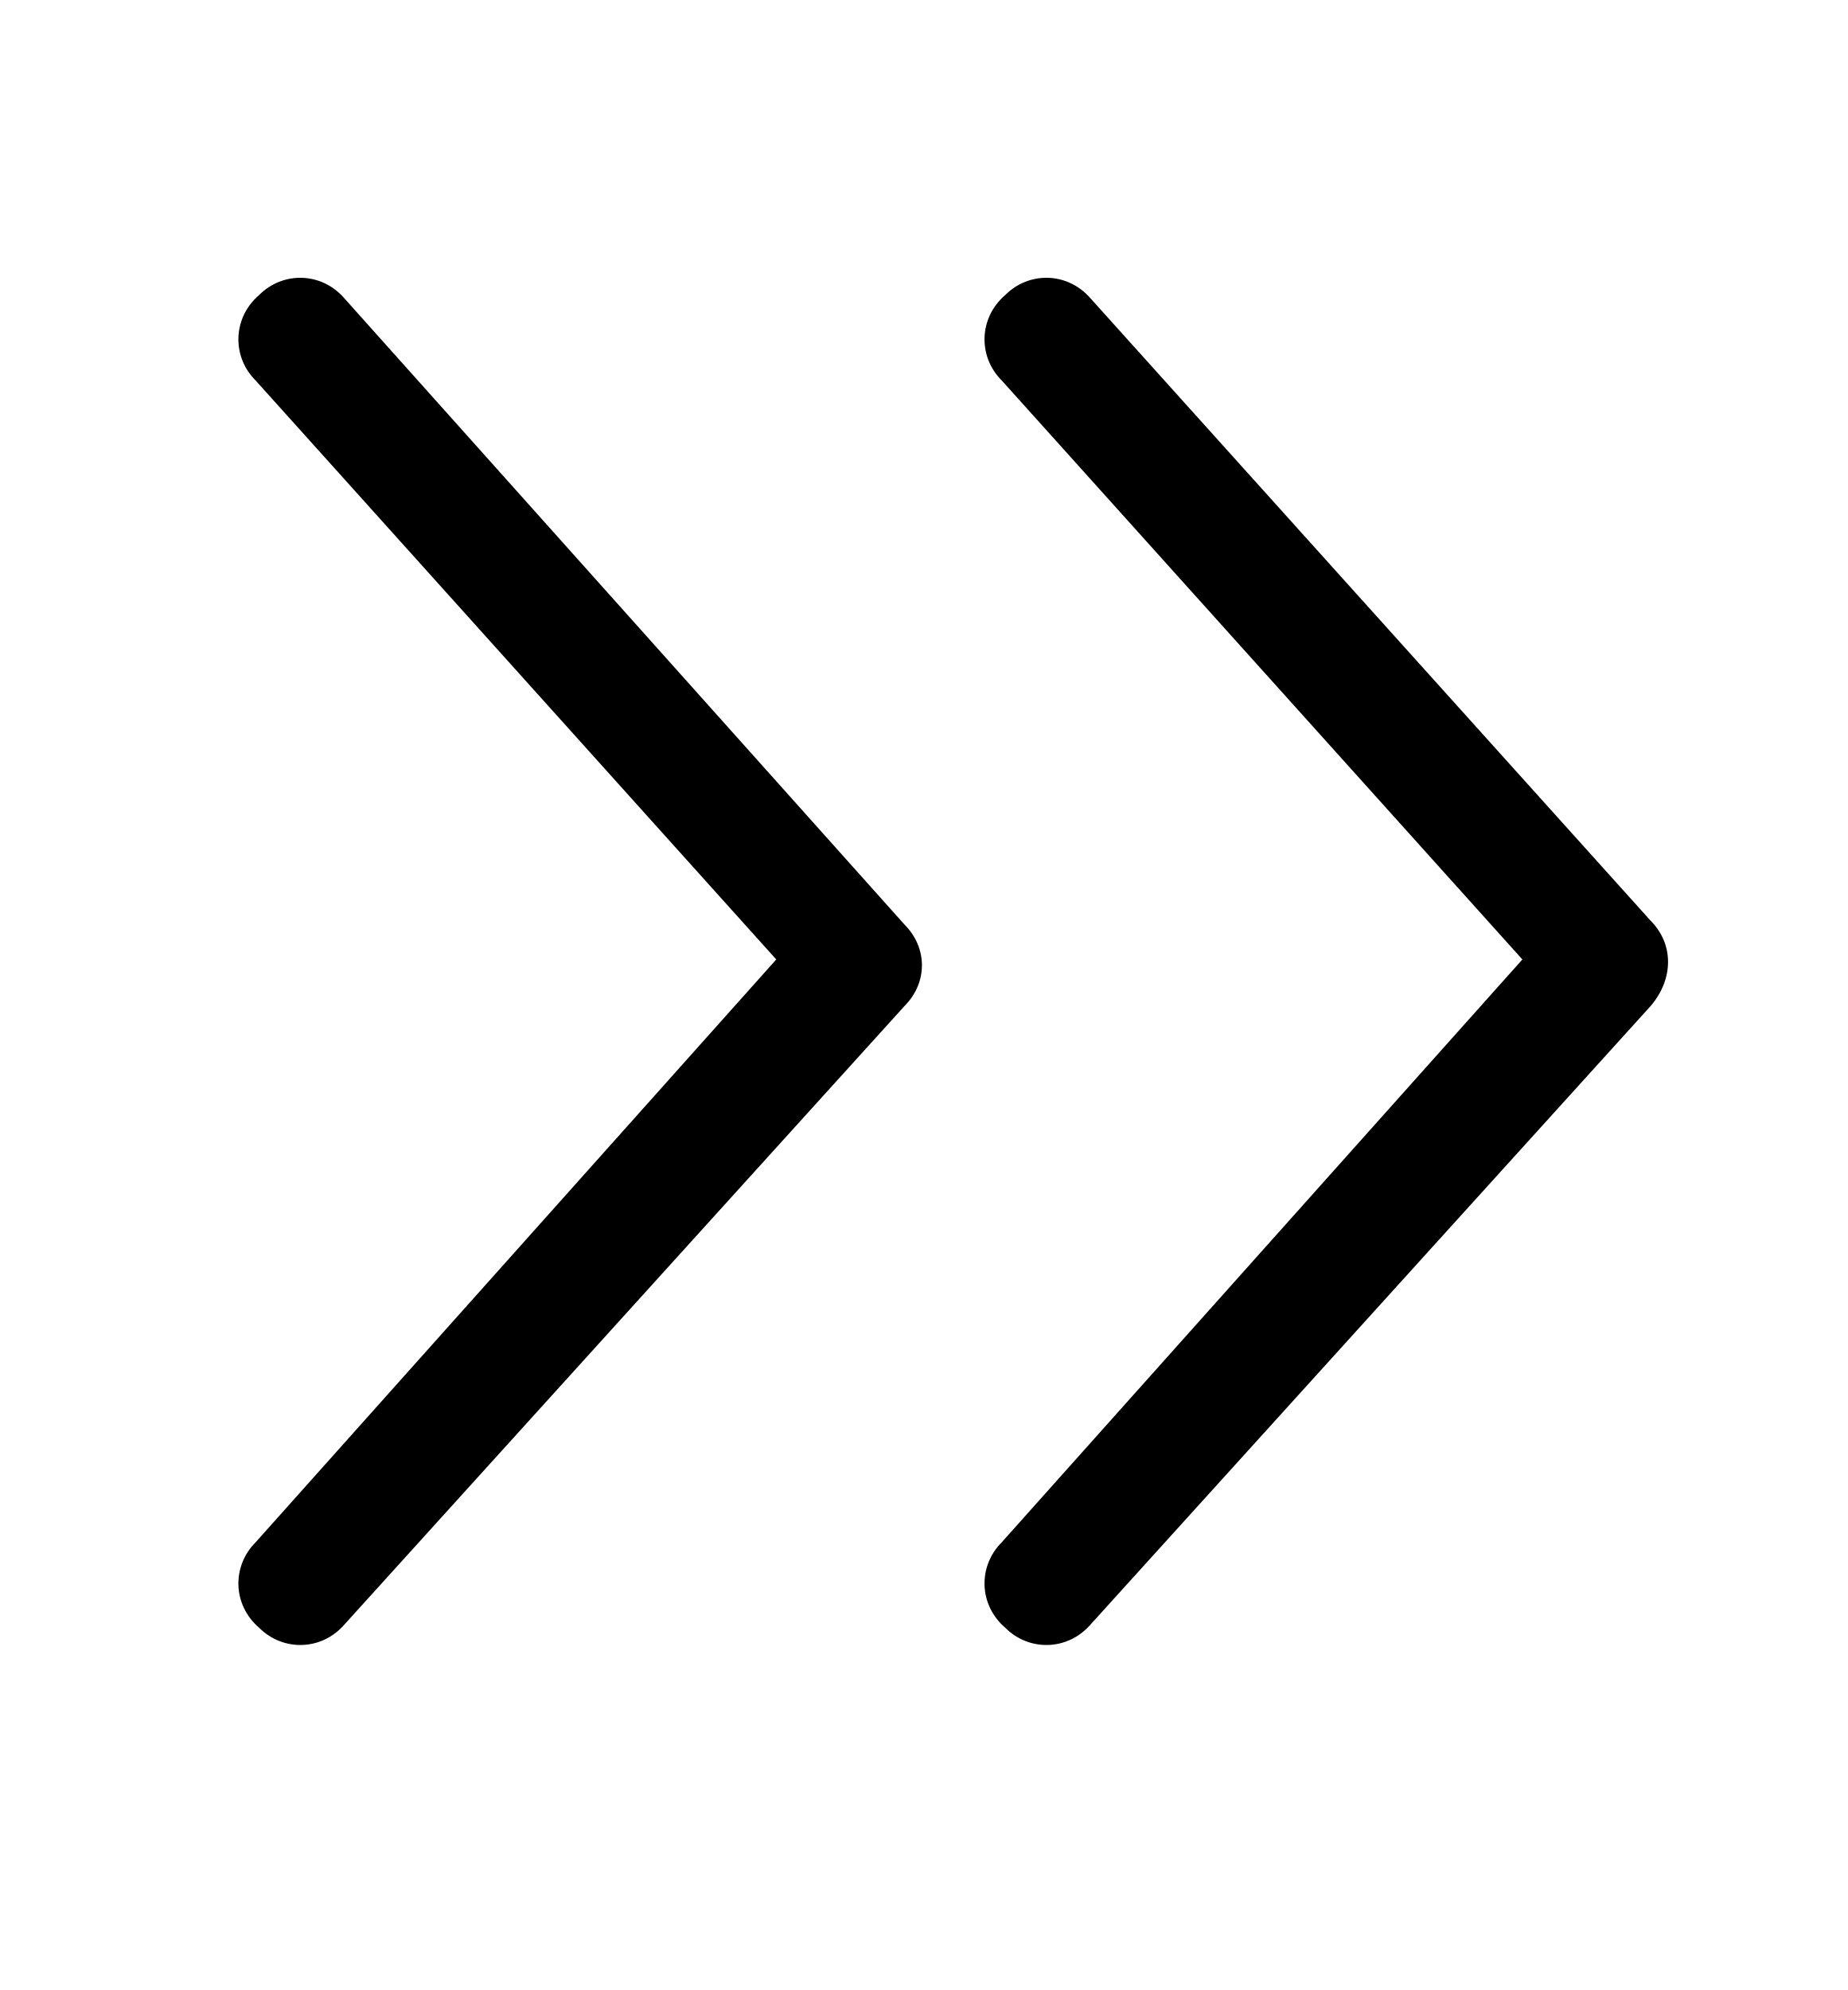
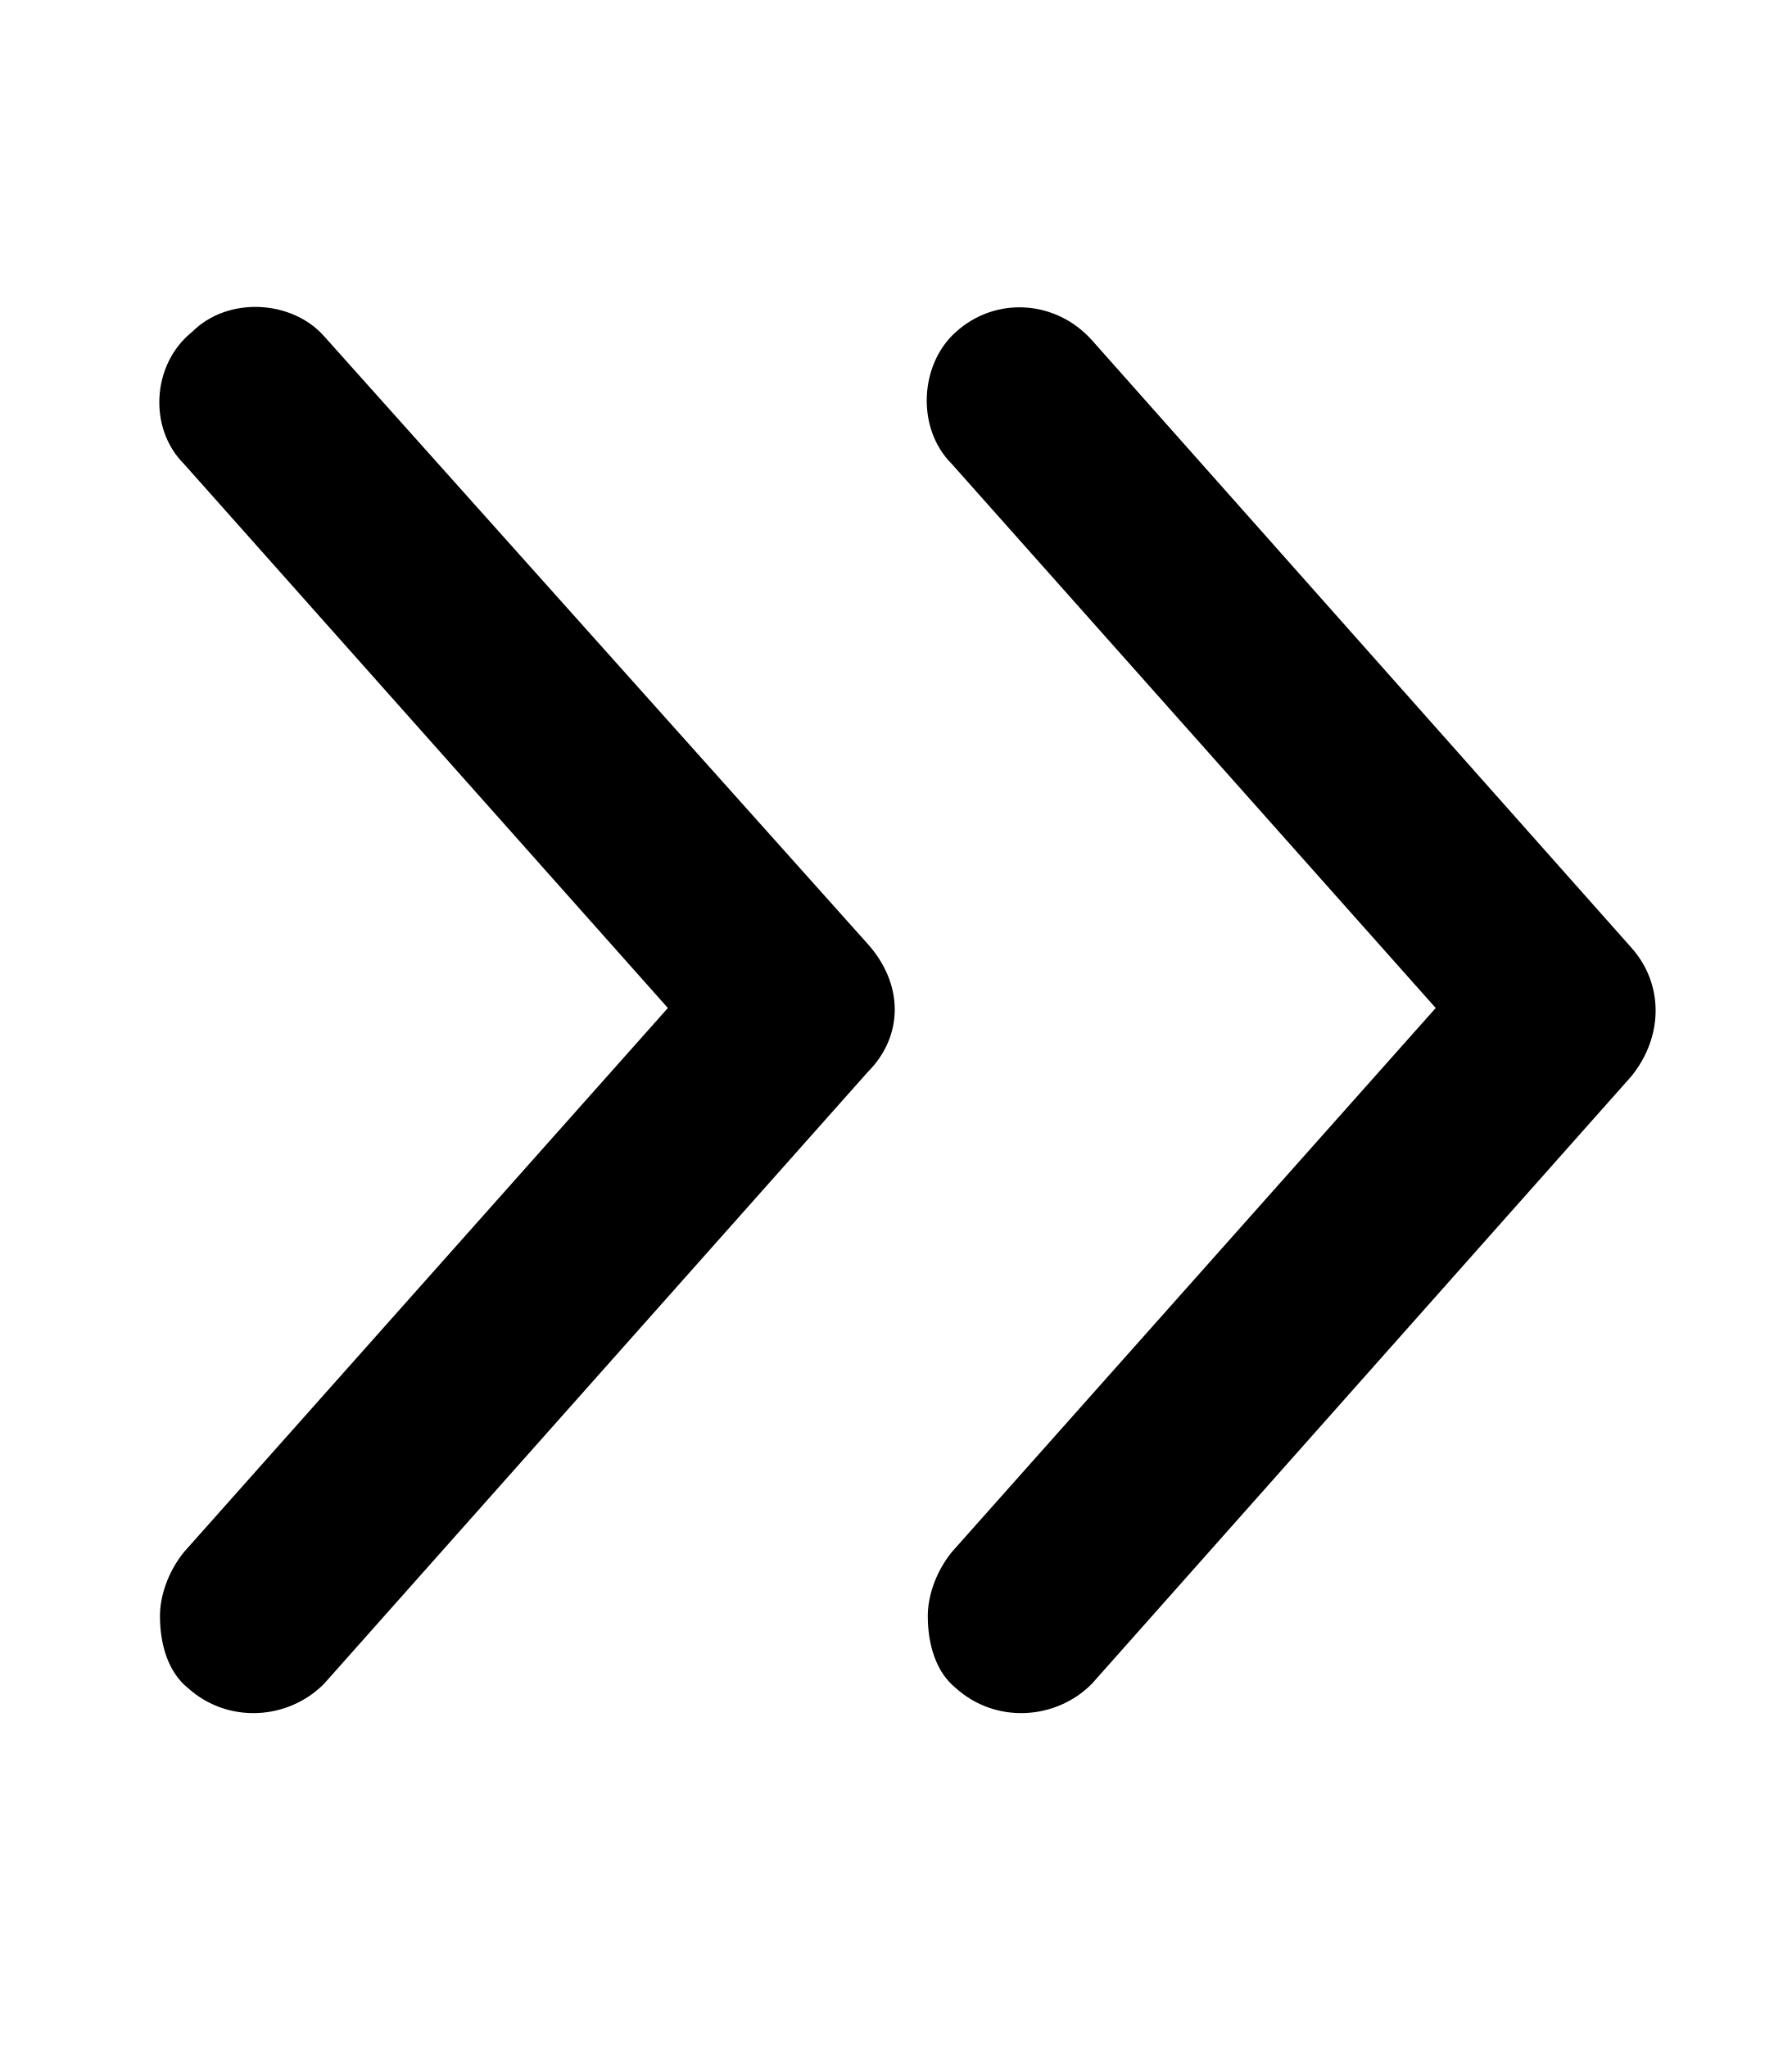
- <svg xmlns="http://www.w3.org/2000/svg" width="13" height="14" viewBox="0 0 13 14" fill="none">
-   <path d="M2.426 2.102L6.364 6.504C6.528 6.668 6.528 6.914 6.364 7.078L2.426 11.426C2.262 11.617 1.989 11.617 1.825 11.453C1.633 11.289 1.633 11.016 1.798 10.851L5.462 6.75L1.798 2.676C1.633 2.512 1.633 2.238 1.825 2.074C1.989 1.91 2.262 1.91 2.426 2.102ZM11.614 6.477C11.778 6.641 11.778 6.887 11.614 7.078L7.676 11.426C7.512 11.617 7.239 11.617 7.075 11.453C6.883 11.289 6.883 11.016 7.048 10.851L10.712 6.75L7.048 2.676C6.883 2.512 6.883 2.238 7.075 2.074C7.239 1.91 7.512 1.91 7.676 2.102L11.614 6.477Z" fill="black" />
+ <svg xmlns="http://www.w3.org/2000/svg" width="14" height="16" viewBox="0 0 14 16" fill="none">
+   <path d="M7.438 3.625C7.156 3.344 7.188 2.844 7.469 2.594C7.781 2.312 8.25 2.344 8.531 2.656L12.75 7.406C13 7.688 13 8.094 12.75 8.406L8.531 13.156C8.25 13.438 7.781 13.469 7.469 13.188C7.312 13.062 7.25 12.844 7.25 12.625C7.25 12.469 7.312 12.281 7.438 12.125L11.219 7.875L7.438 3.625ZM6.781 8.375L2.531 13.156C2.25 13.438 1.781 13.469 1.469 13.188C1.312 13.062 1.25 12.844 1.25 12.625C1.25 12.469 1.312 12.281 1.438 12.125L5.219 7.875L1.438 3.625C1.156 3.344 1.188 2.844 1.5 2.594C1.781 2.312 2.281 2.344 2.531 2.625L6.781 7.375C7.062 7.688 7.062 8.094 6.781 8.375Z" fill="black" />
</svg>
